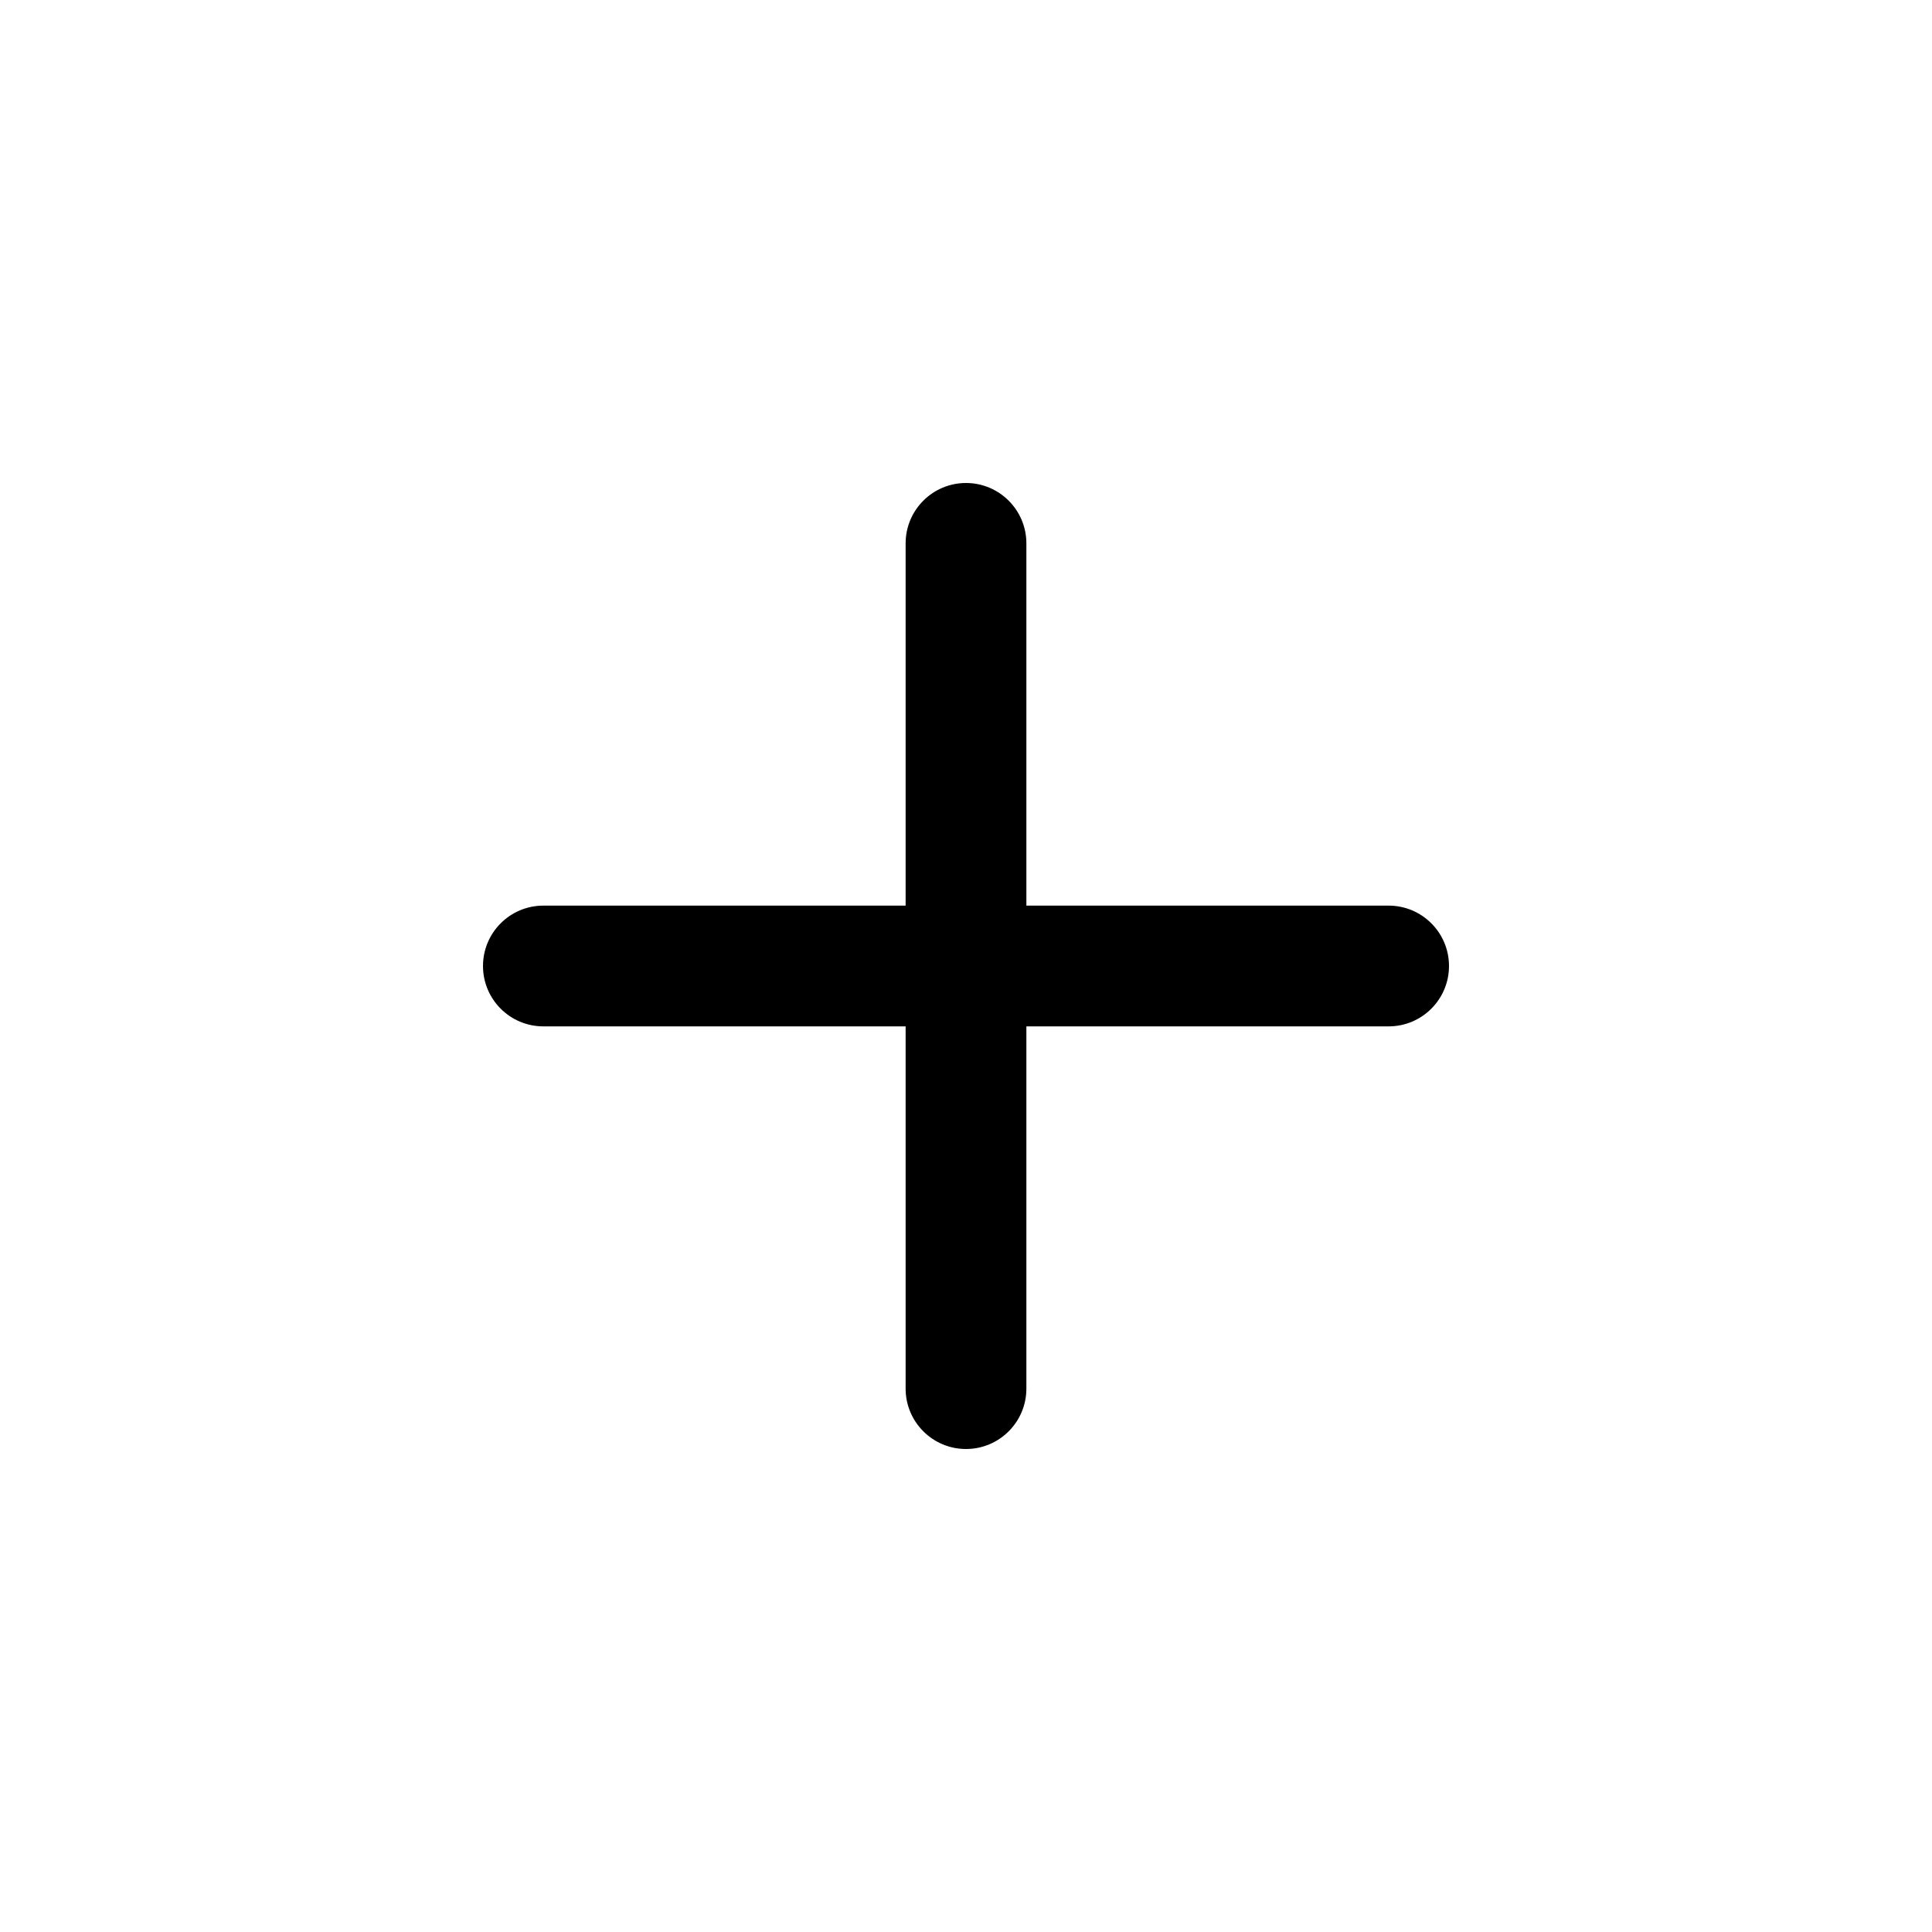
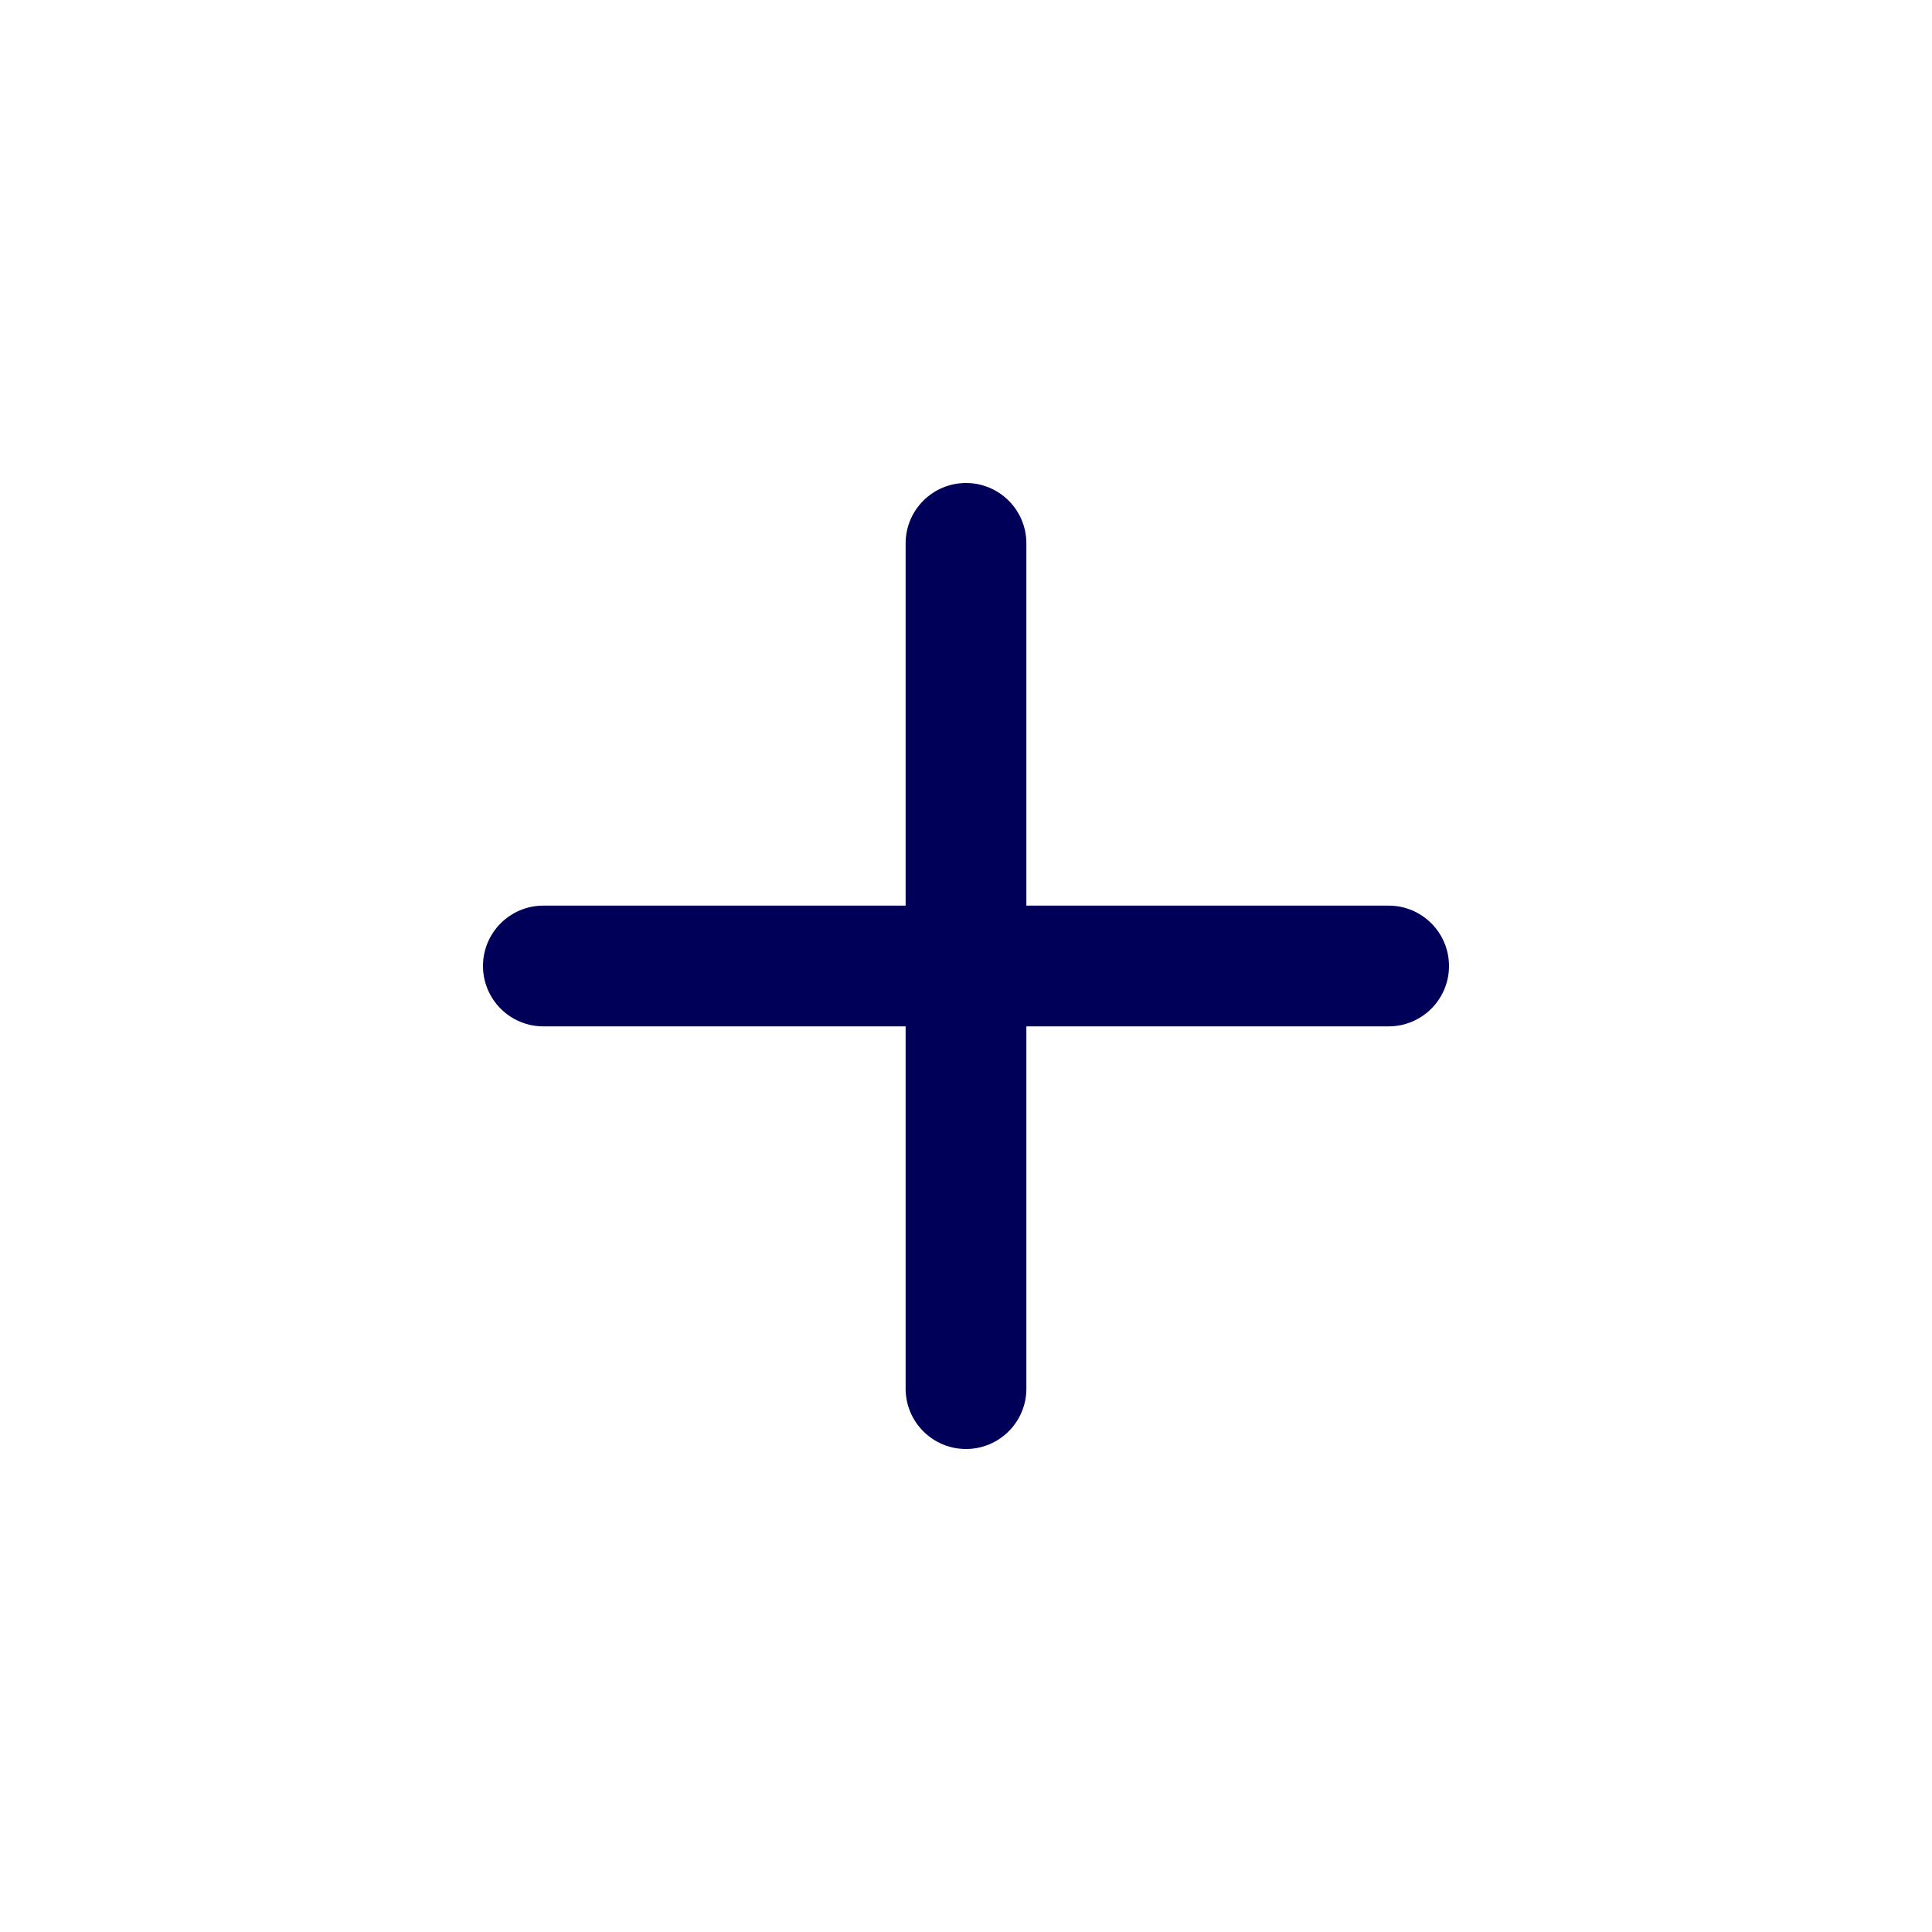
- <svg xmlns="http://www.w3.org/2000/svg" width="16" height="16" fill="currentColor" class="bi bi-plus" viewBox="0 0 16 16">
+ <svg xmlns="http://www.w3.org/2000/svg" width="16" height="16" fill="#000059" class="bi bi-plus" viewBox="0 0 16 16">
  <path d="M8 4a.5.5 0 0 1 .5.5v3h3a.5.5 0 0 1 0 1h-3v3a.5.5 0 0 1-1 0v-3h-3a.5.5 0 0 1 0-1h3v-3A.5.5 0 0 1 8 4z" />
</svg>
